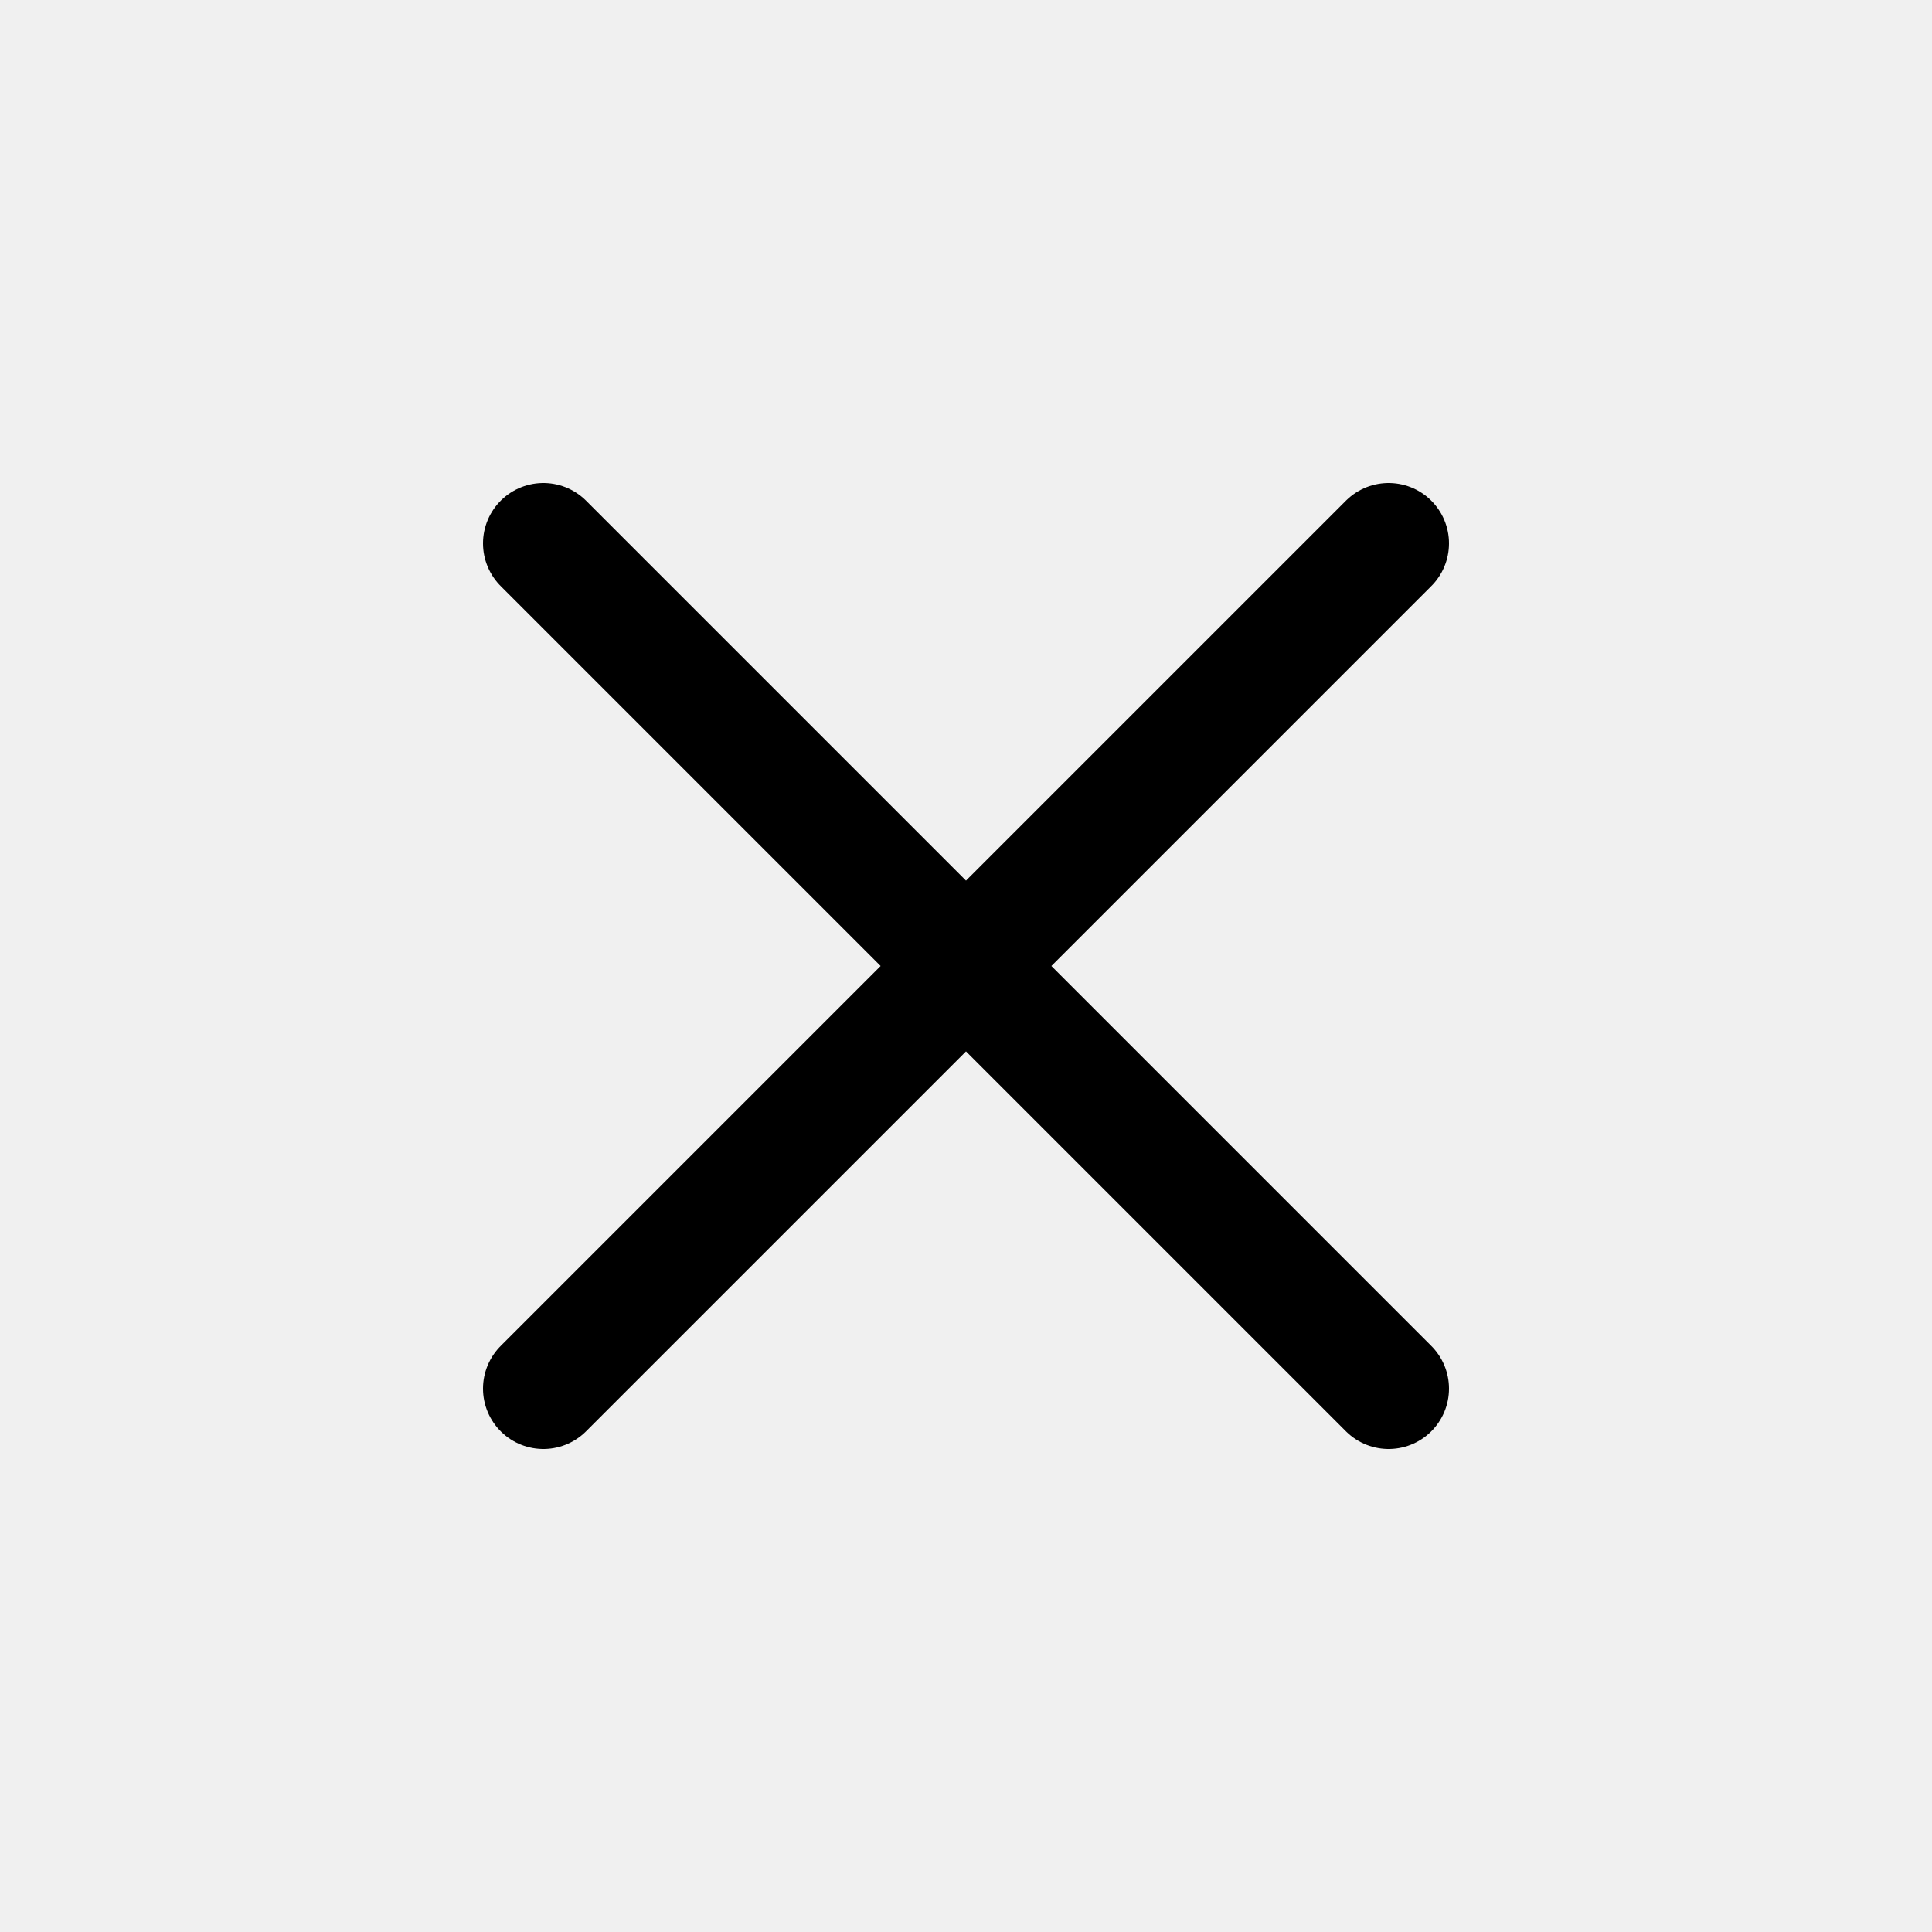
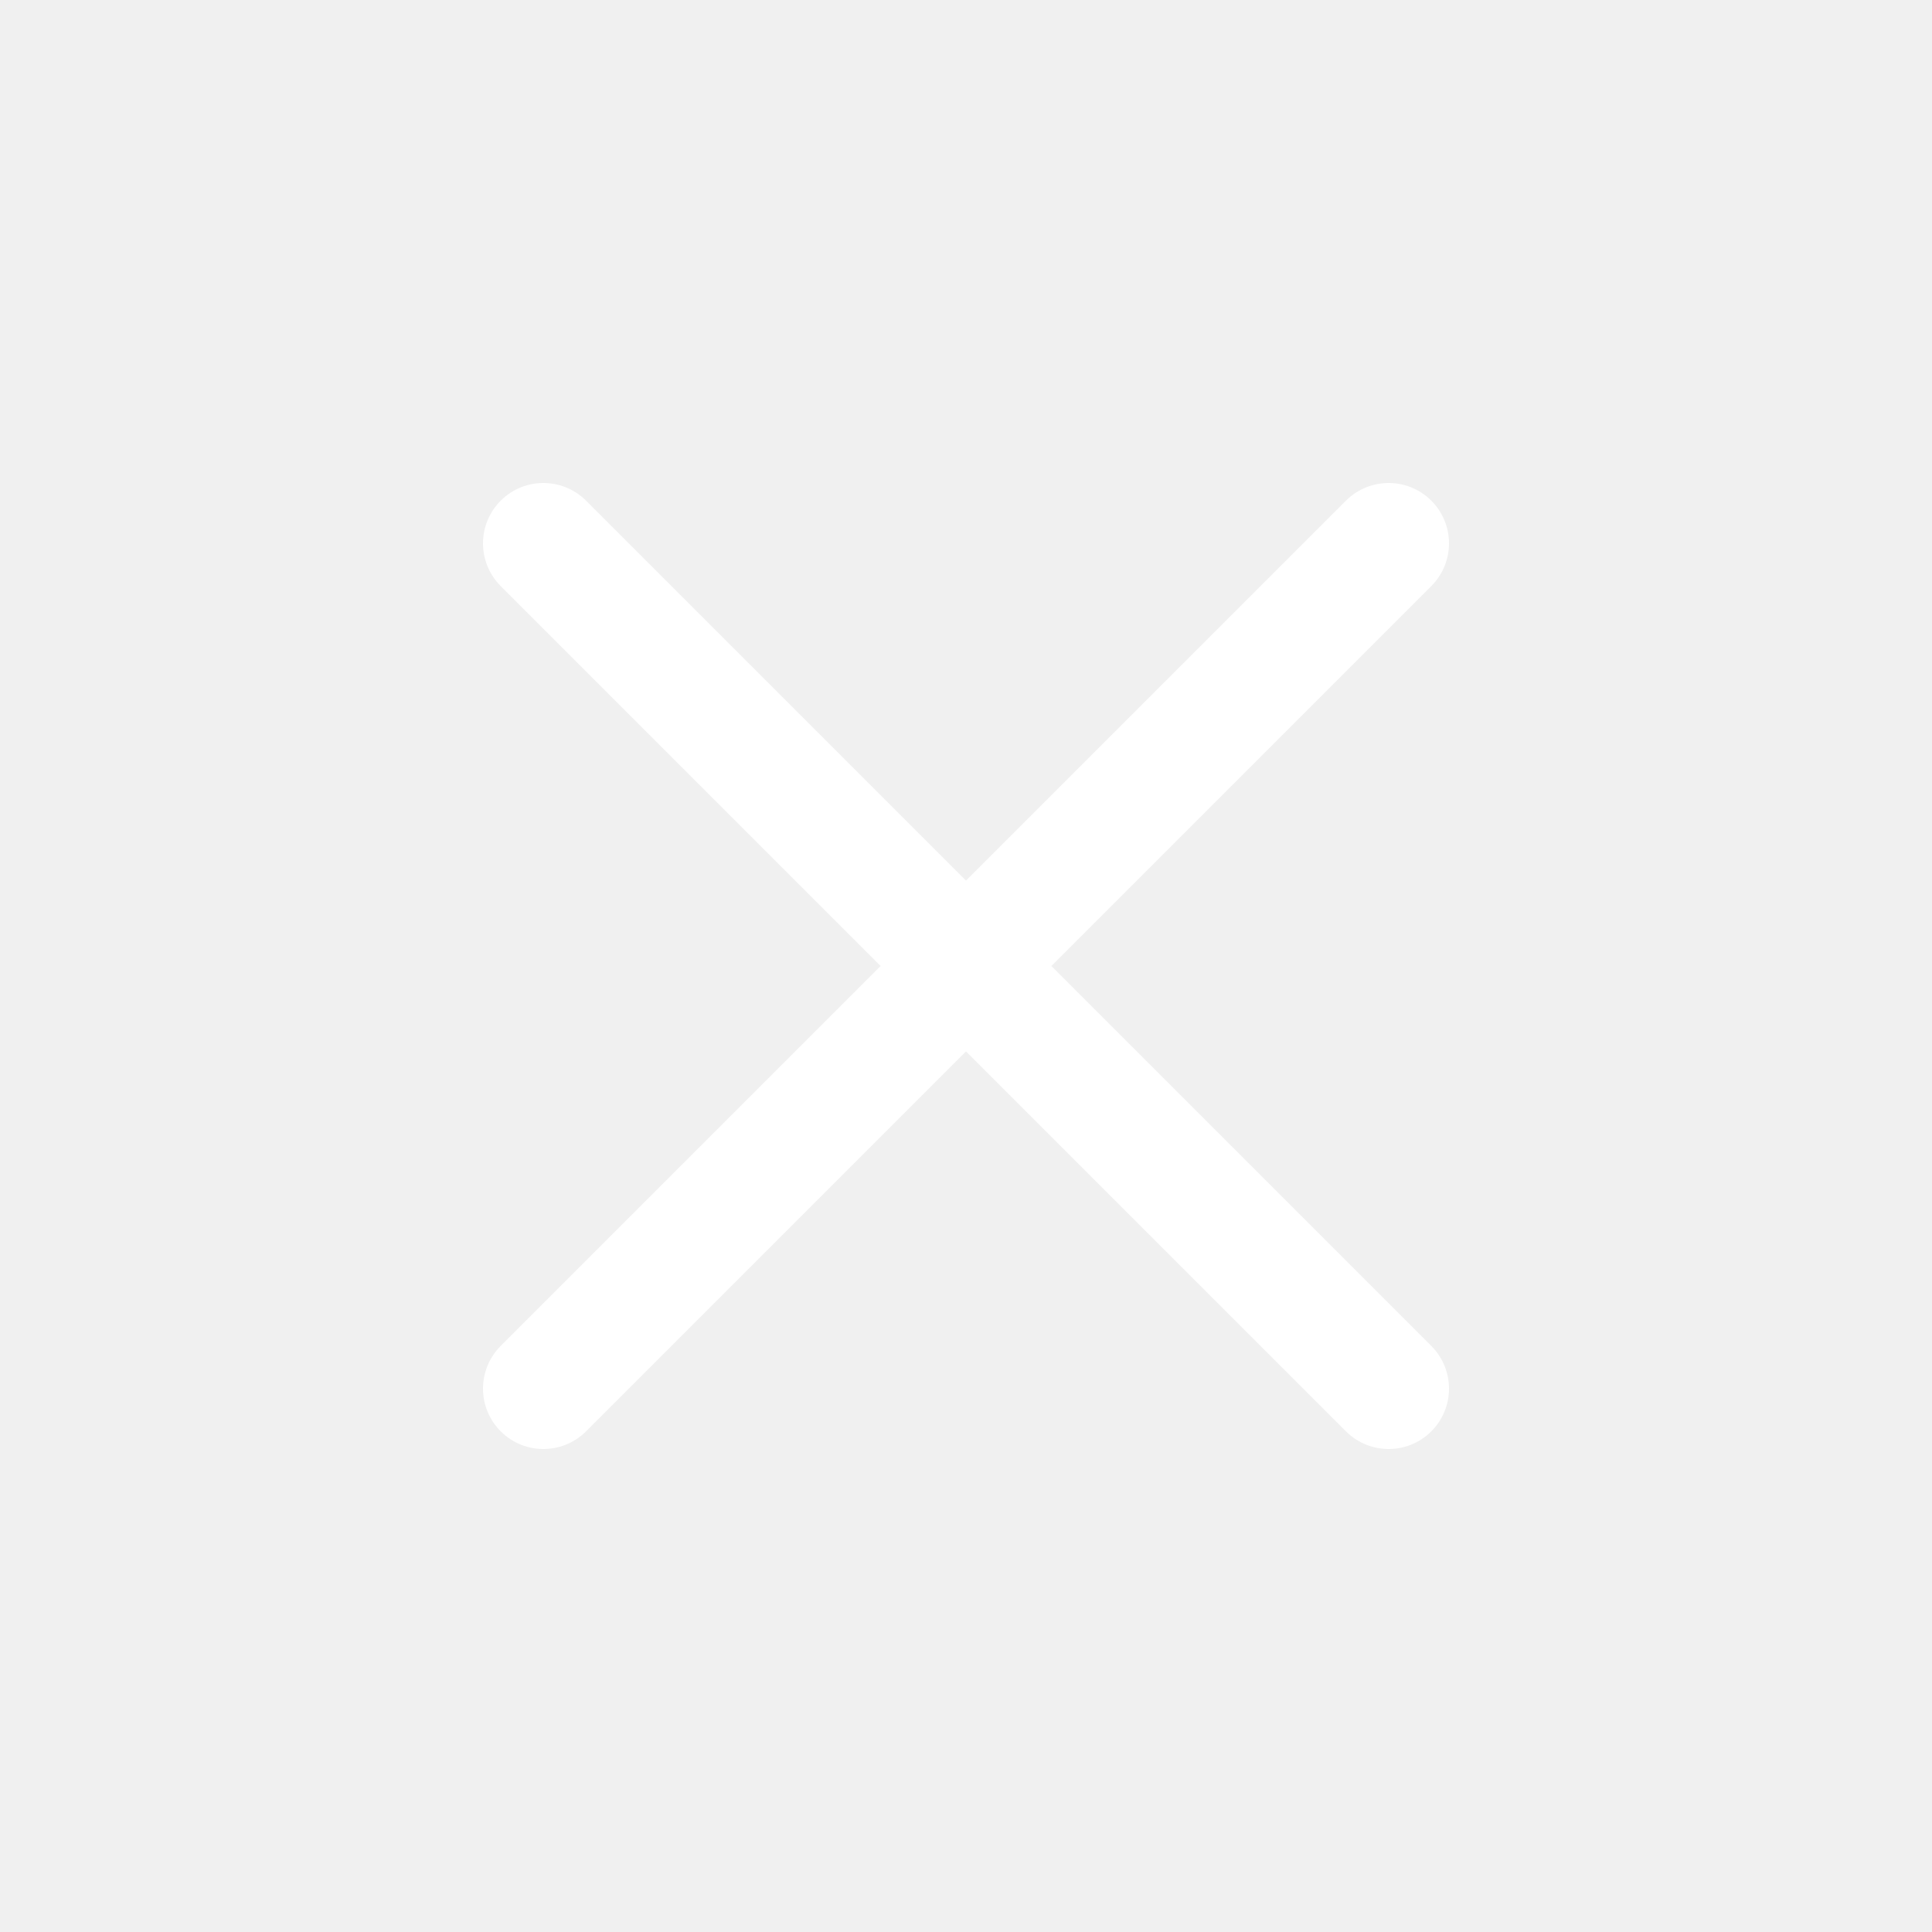
<svg xmlns="http://www.w3.org/2000/svg" class="ionicon" viewBox="0 0 512 512">
-   <path fill="none" stroke="currentColor" stroke-linecap="round" stroke-linejoin="round" stroke-width="32" d="M368 368L144 144M368 144L144 368" />
+   <path fill="none" stroke="white" stroke-linecap="round" stroke-linejoin="round" stroke-width="32" d="M368 368L144 144M368 144L144 368" />
</svg>
